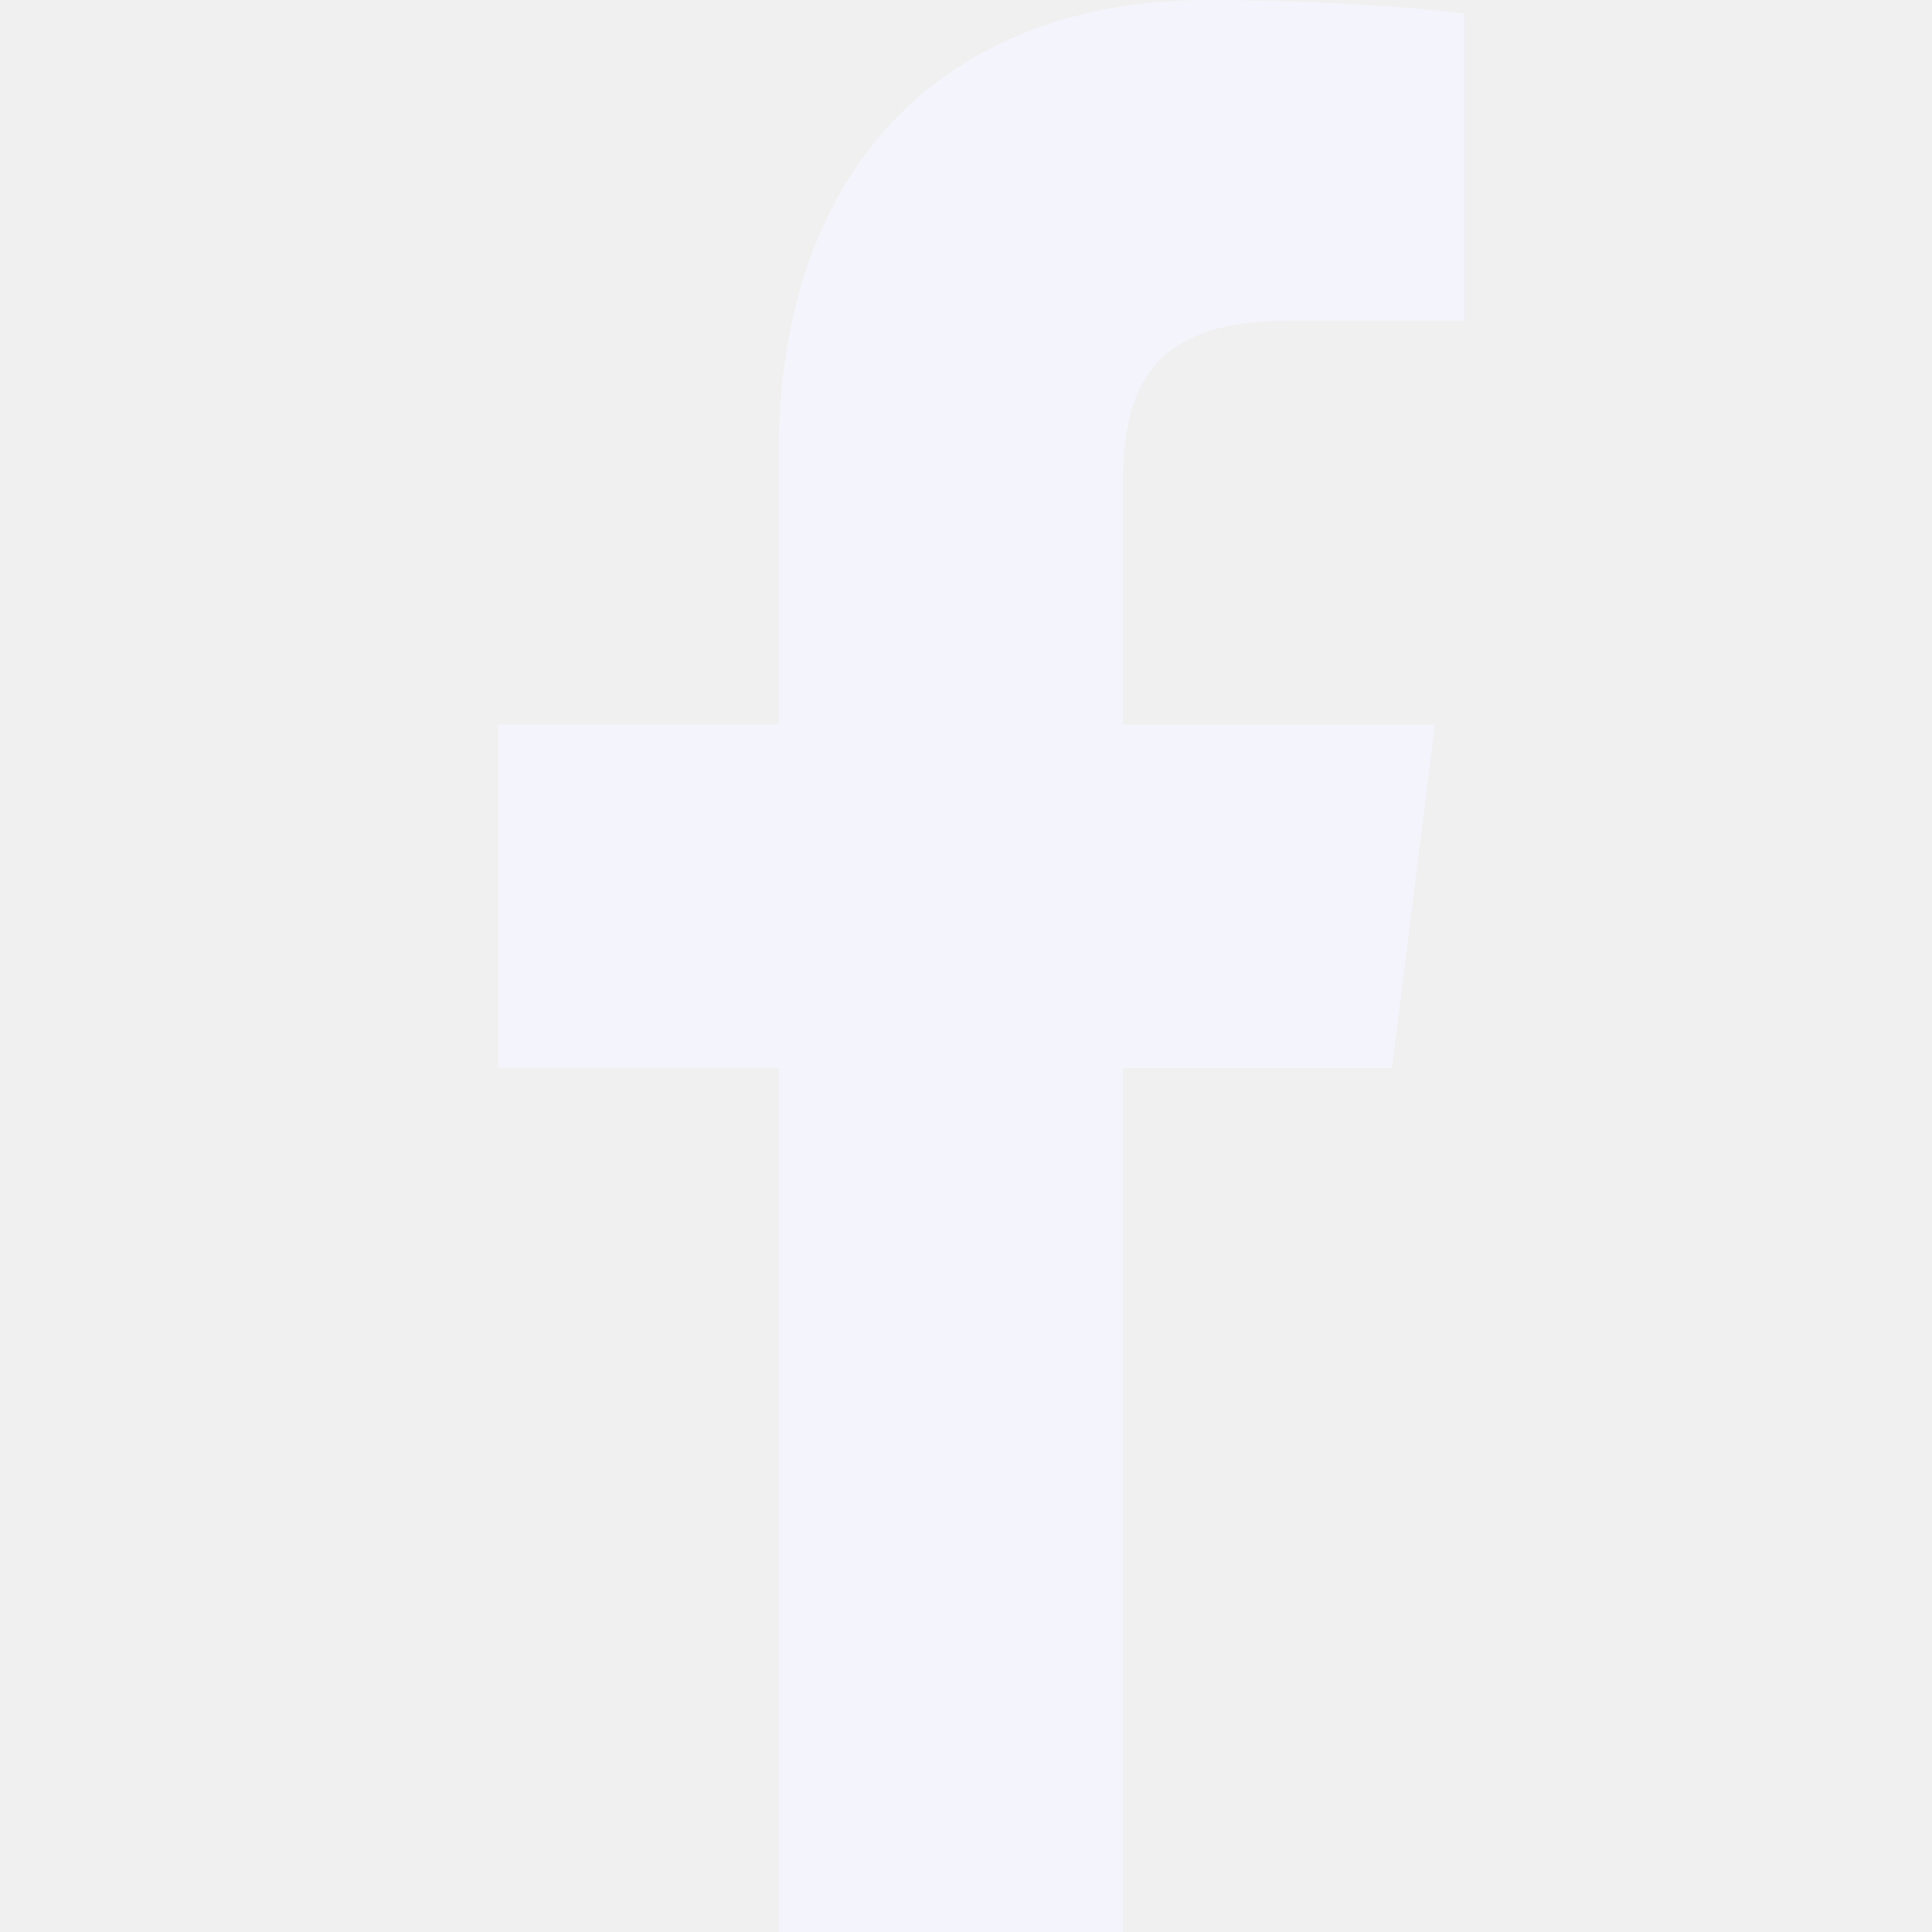
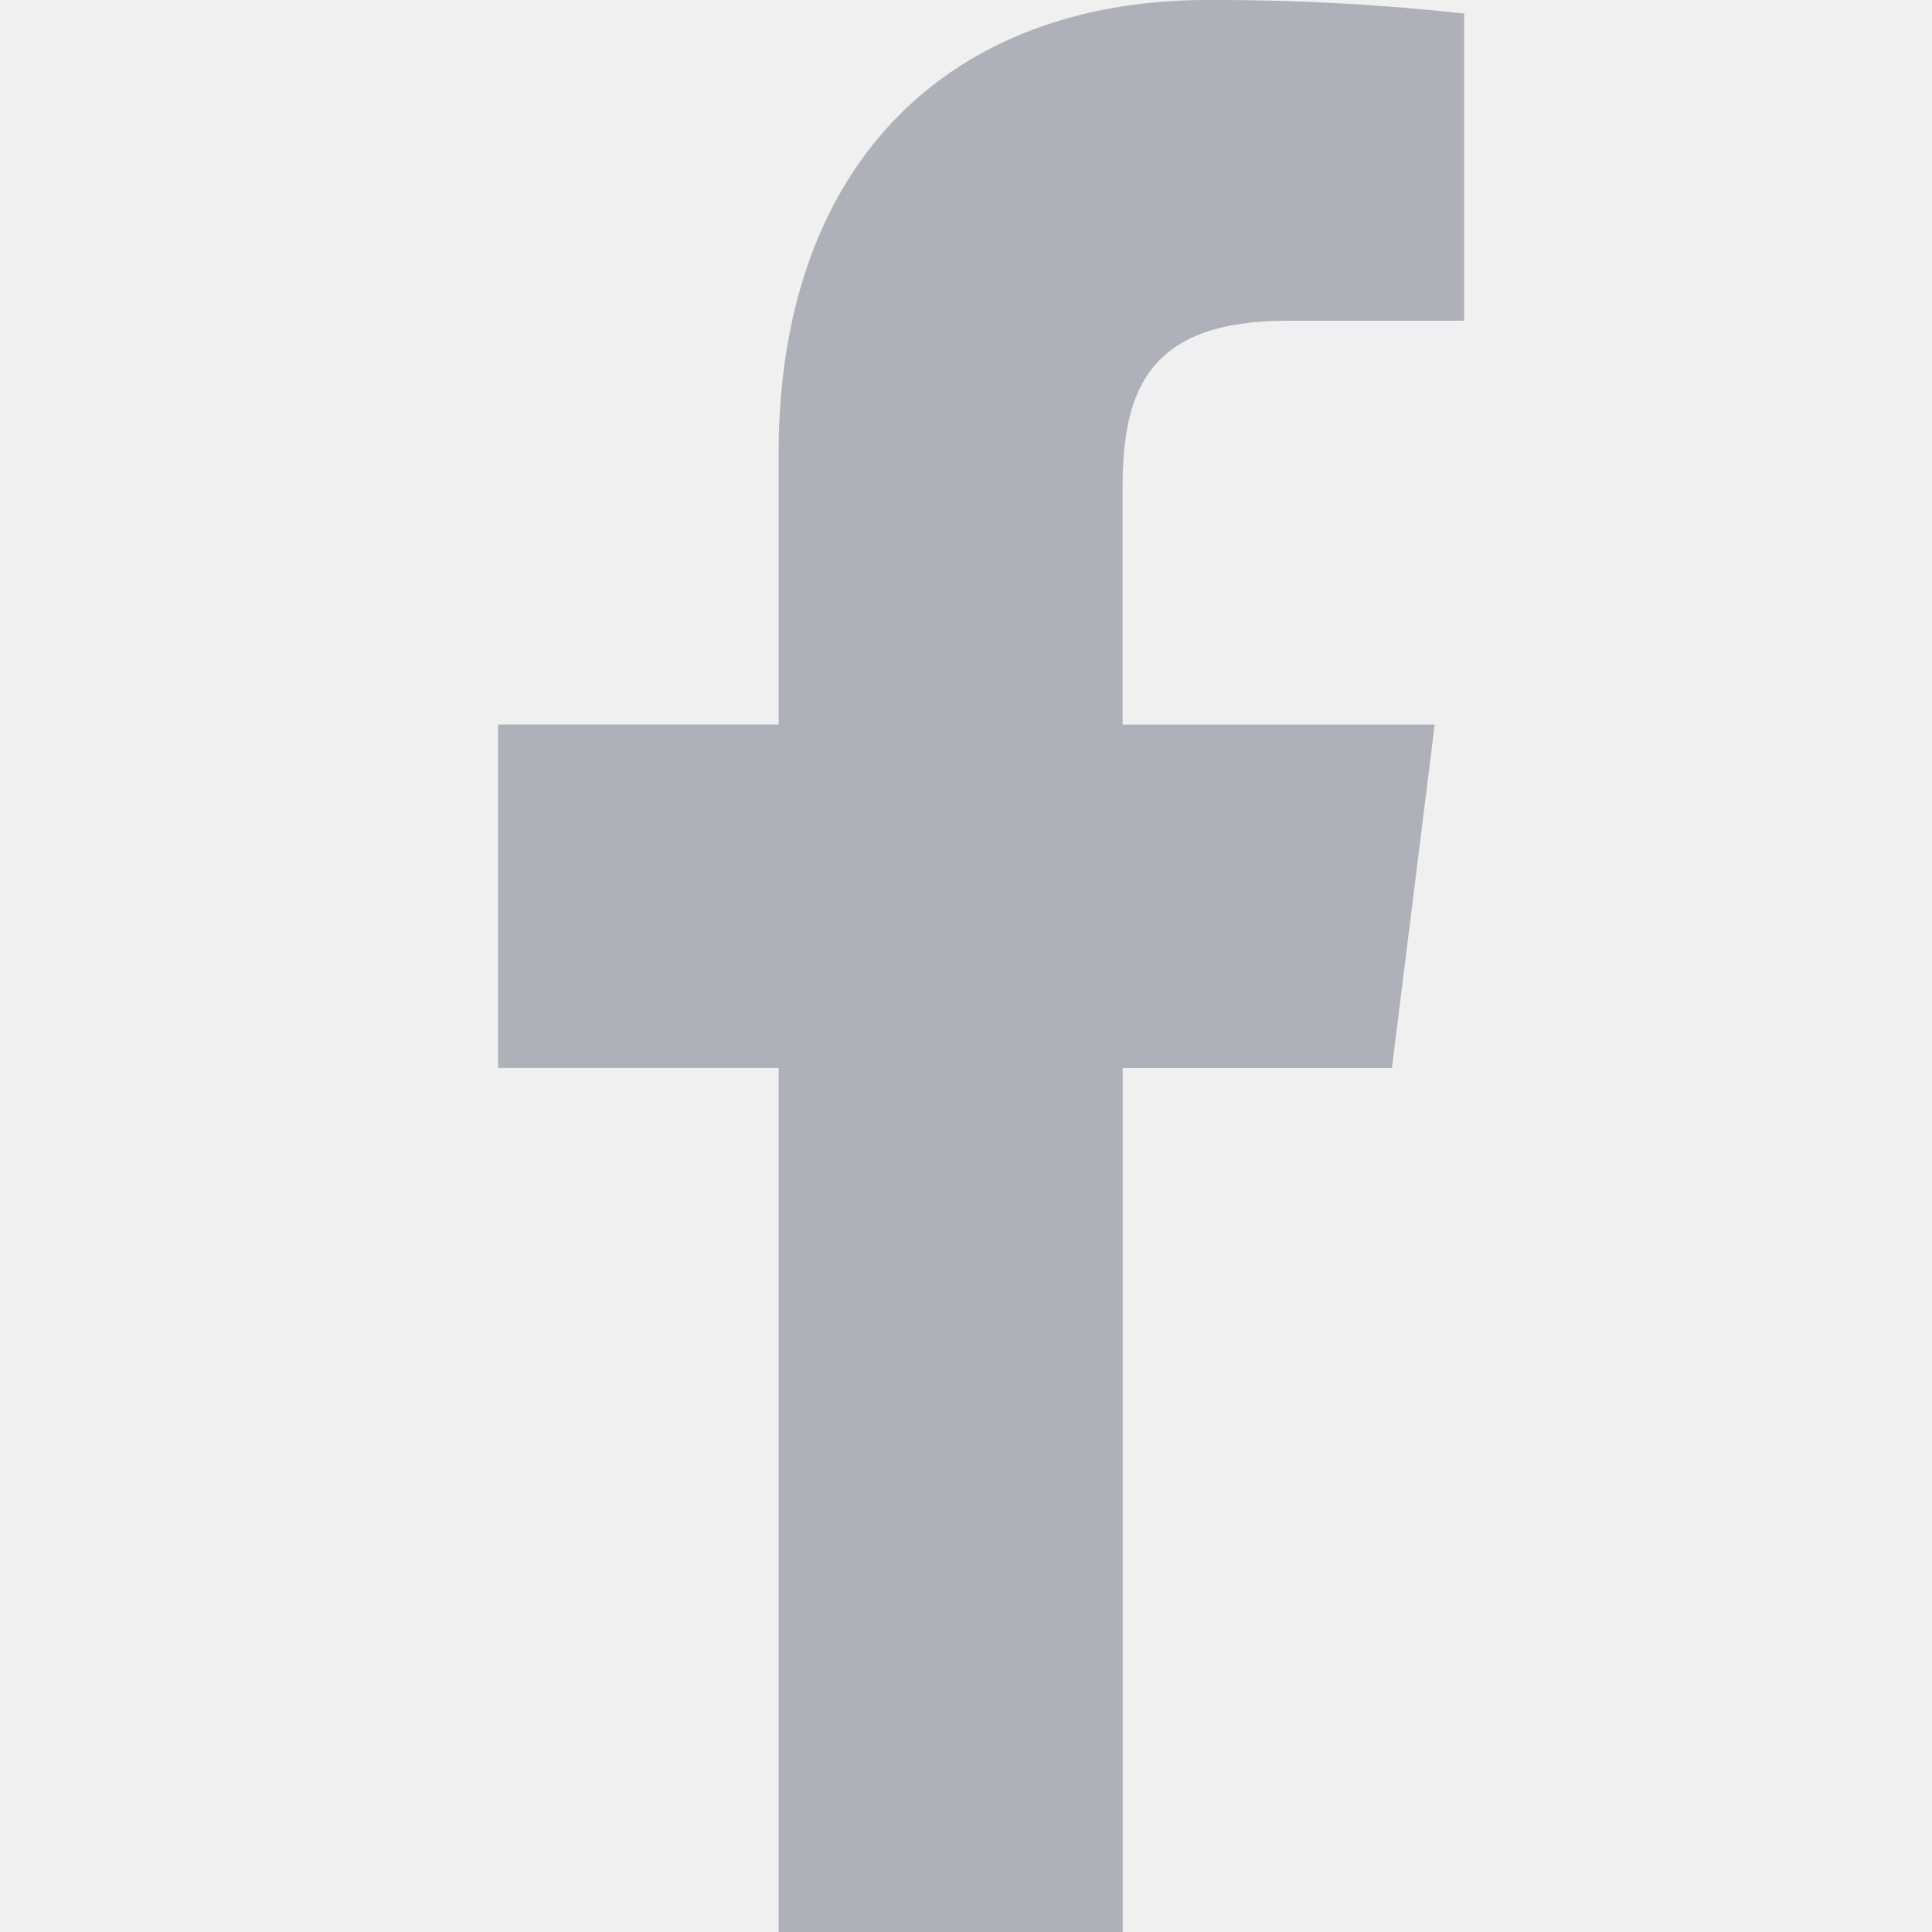
- <svg xmlns="http://www.w3.org/2000/svg" version="1.1" width="32" height="32" viewBox="0 0 32 32">
-   <path fill="#f4f4fd" d="M21.329 5.313h2.921v-5.088c-0.504-0.069-2.237-0.225-4.256-0.225-4.212 0-7.097 2.649-7.097 7.519v4.481h-4.648v5.688h4.648v14.312h5.699v-14.311h4.46l0.708-5.688h-5.169v-3.919c0.001-1.644 0.444-2.769 2.735-2.769v0z" />
+ <svg xmlns="http://www.w3.org/2000/svg" width="20" height="20" fill="none">
+   <g clip-path="url(#a)">
+     <path fill="#AFB1B8" d="M13.33 3.32h1.827V.14a23.576 23.576 0 0 0-2.66-.14C9.864 0 8.06 1.656 8.06 4.7v2.8H5.156v3.555H8.06V20h3.562v-8.944h2.787l.443-3.555h-3.231V5.05c0-1.027.277-1.73 1.709-1.73Z" />
+   </g>
+   <defs>
+     <clipPath id="a">
+       <path fill="#fff" d="M0 0h20v20H0z" />
+     </clipPath>
+   </defs>
</svg>
